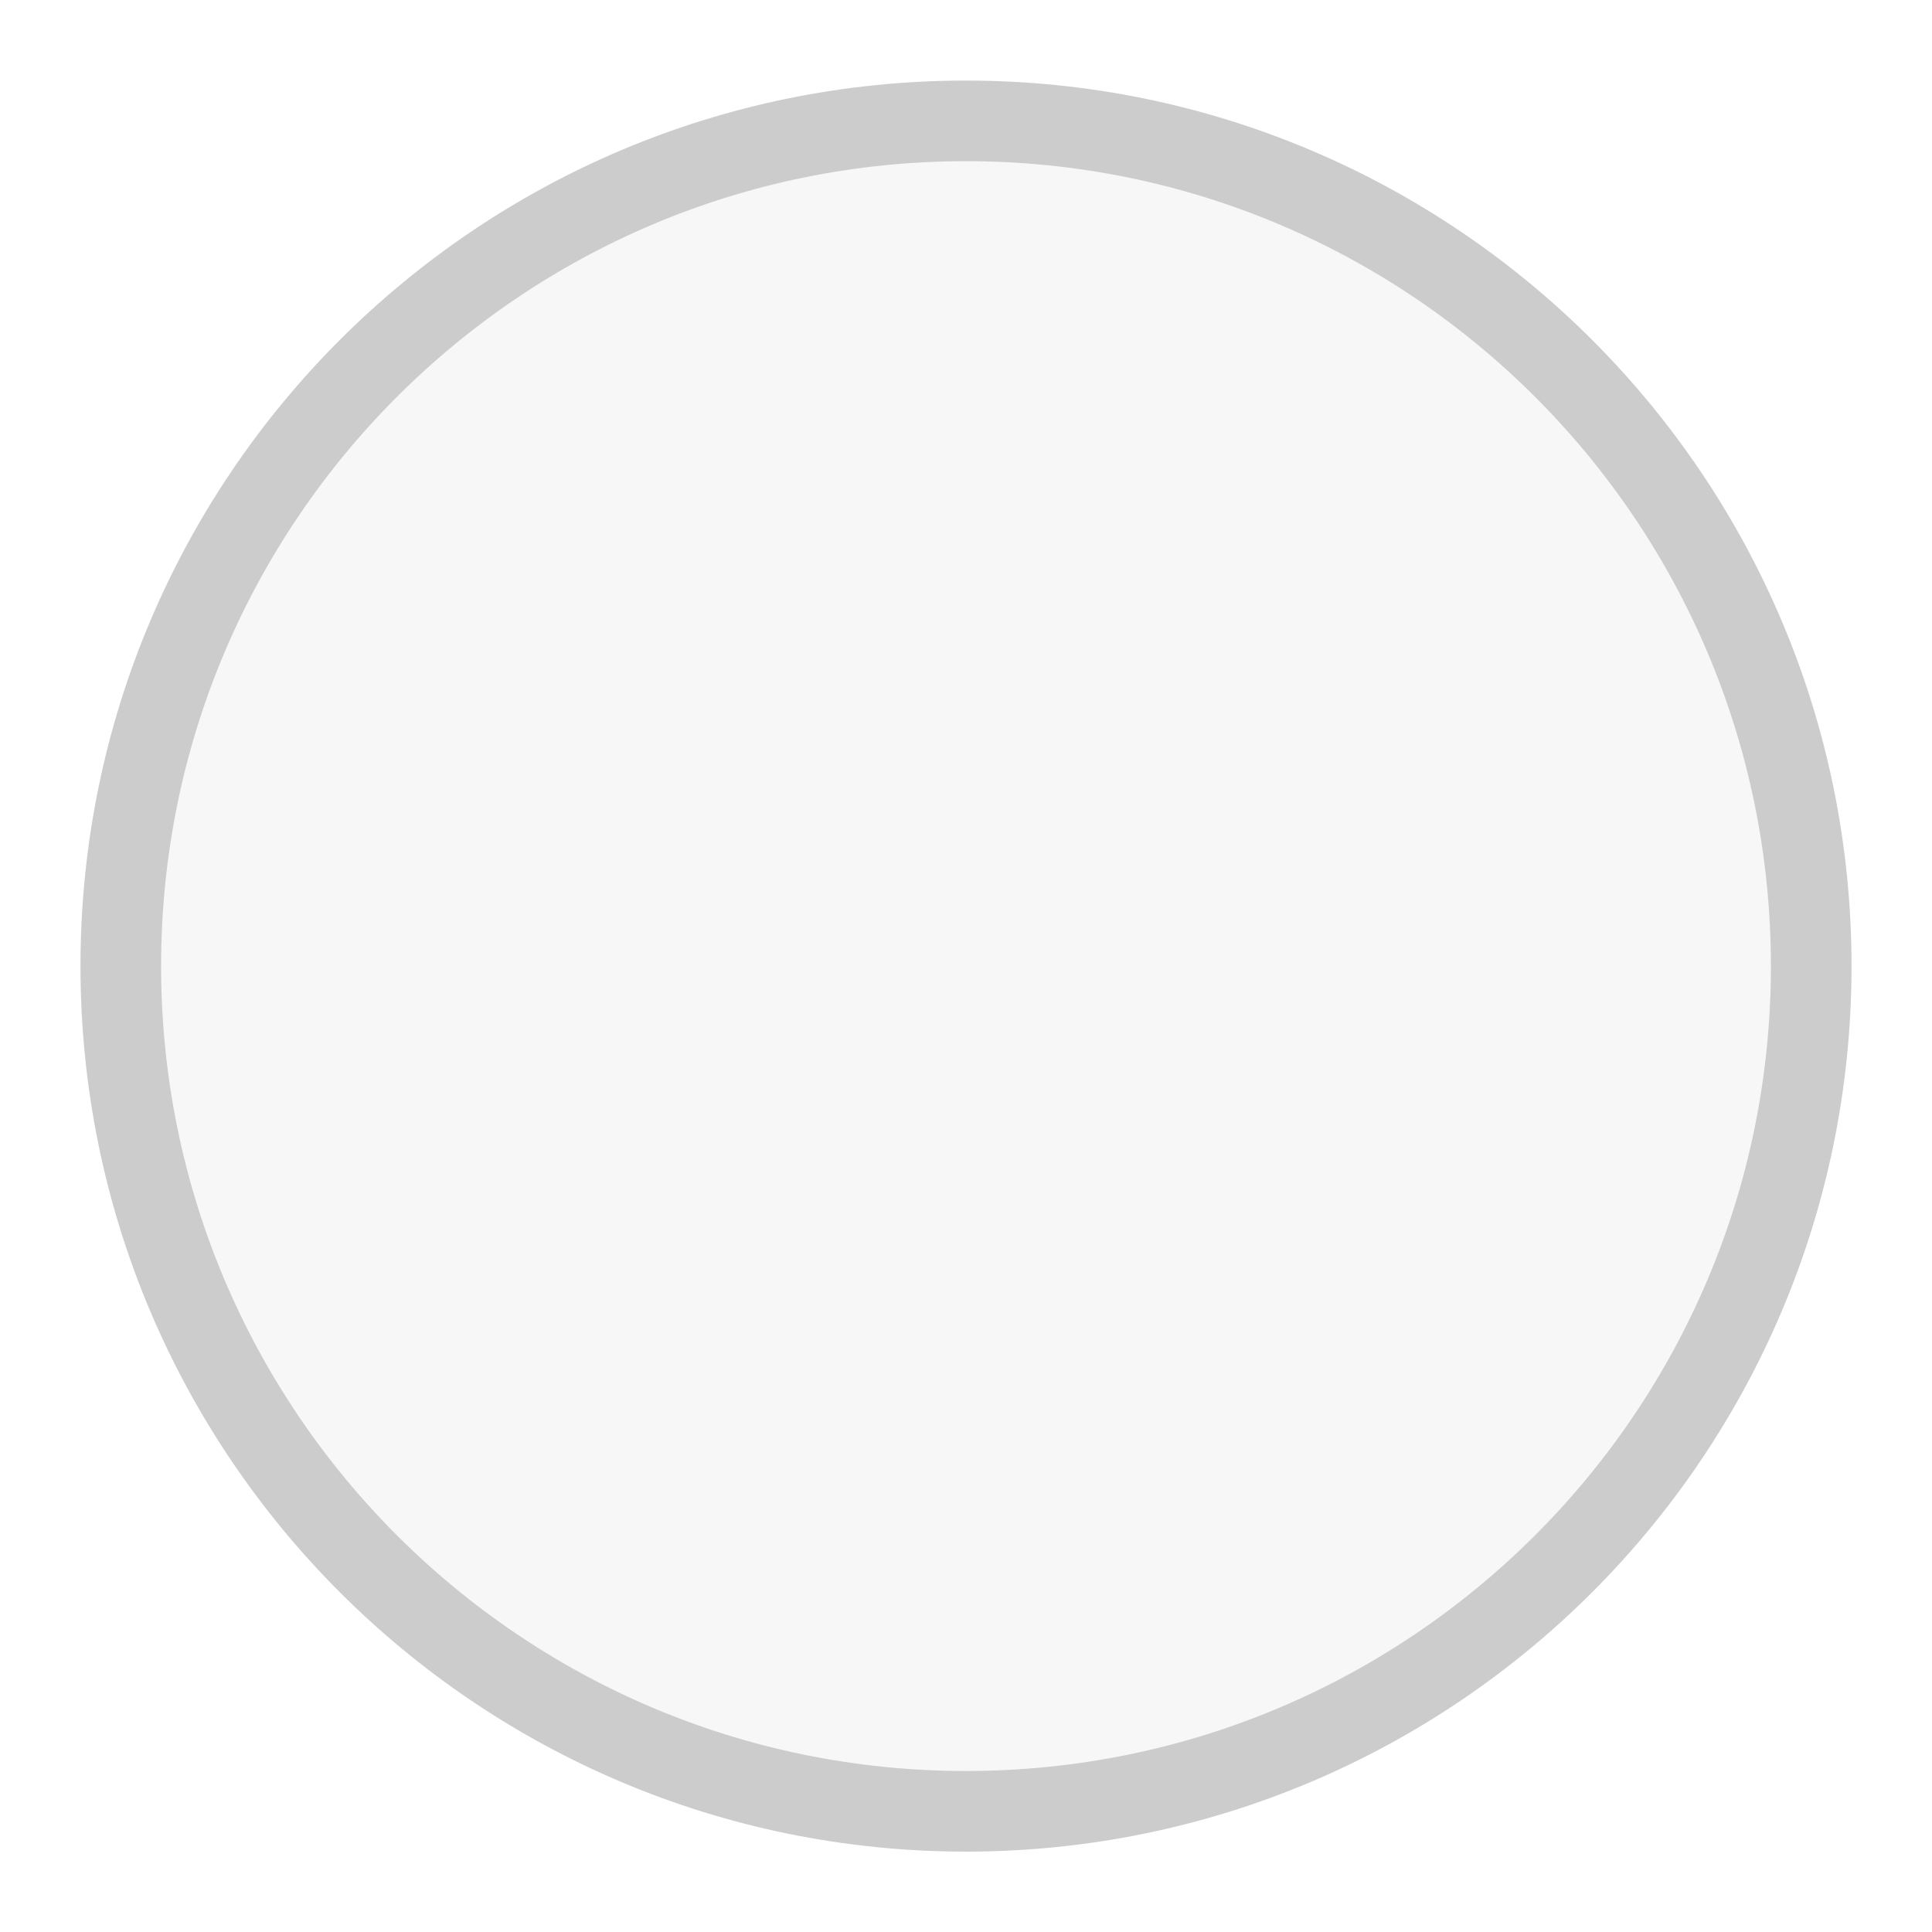
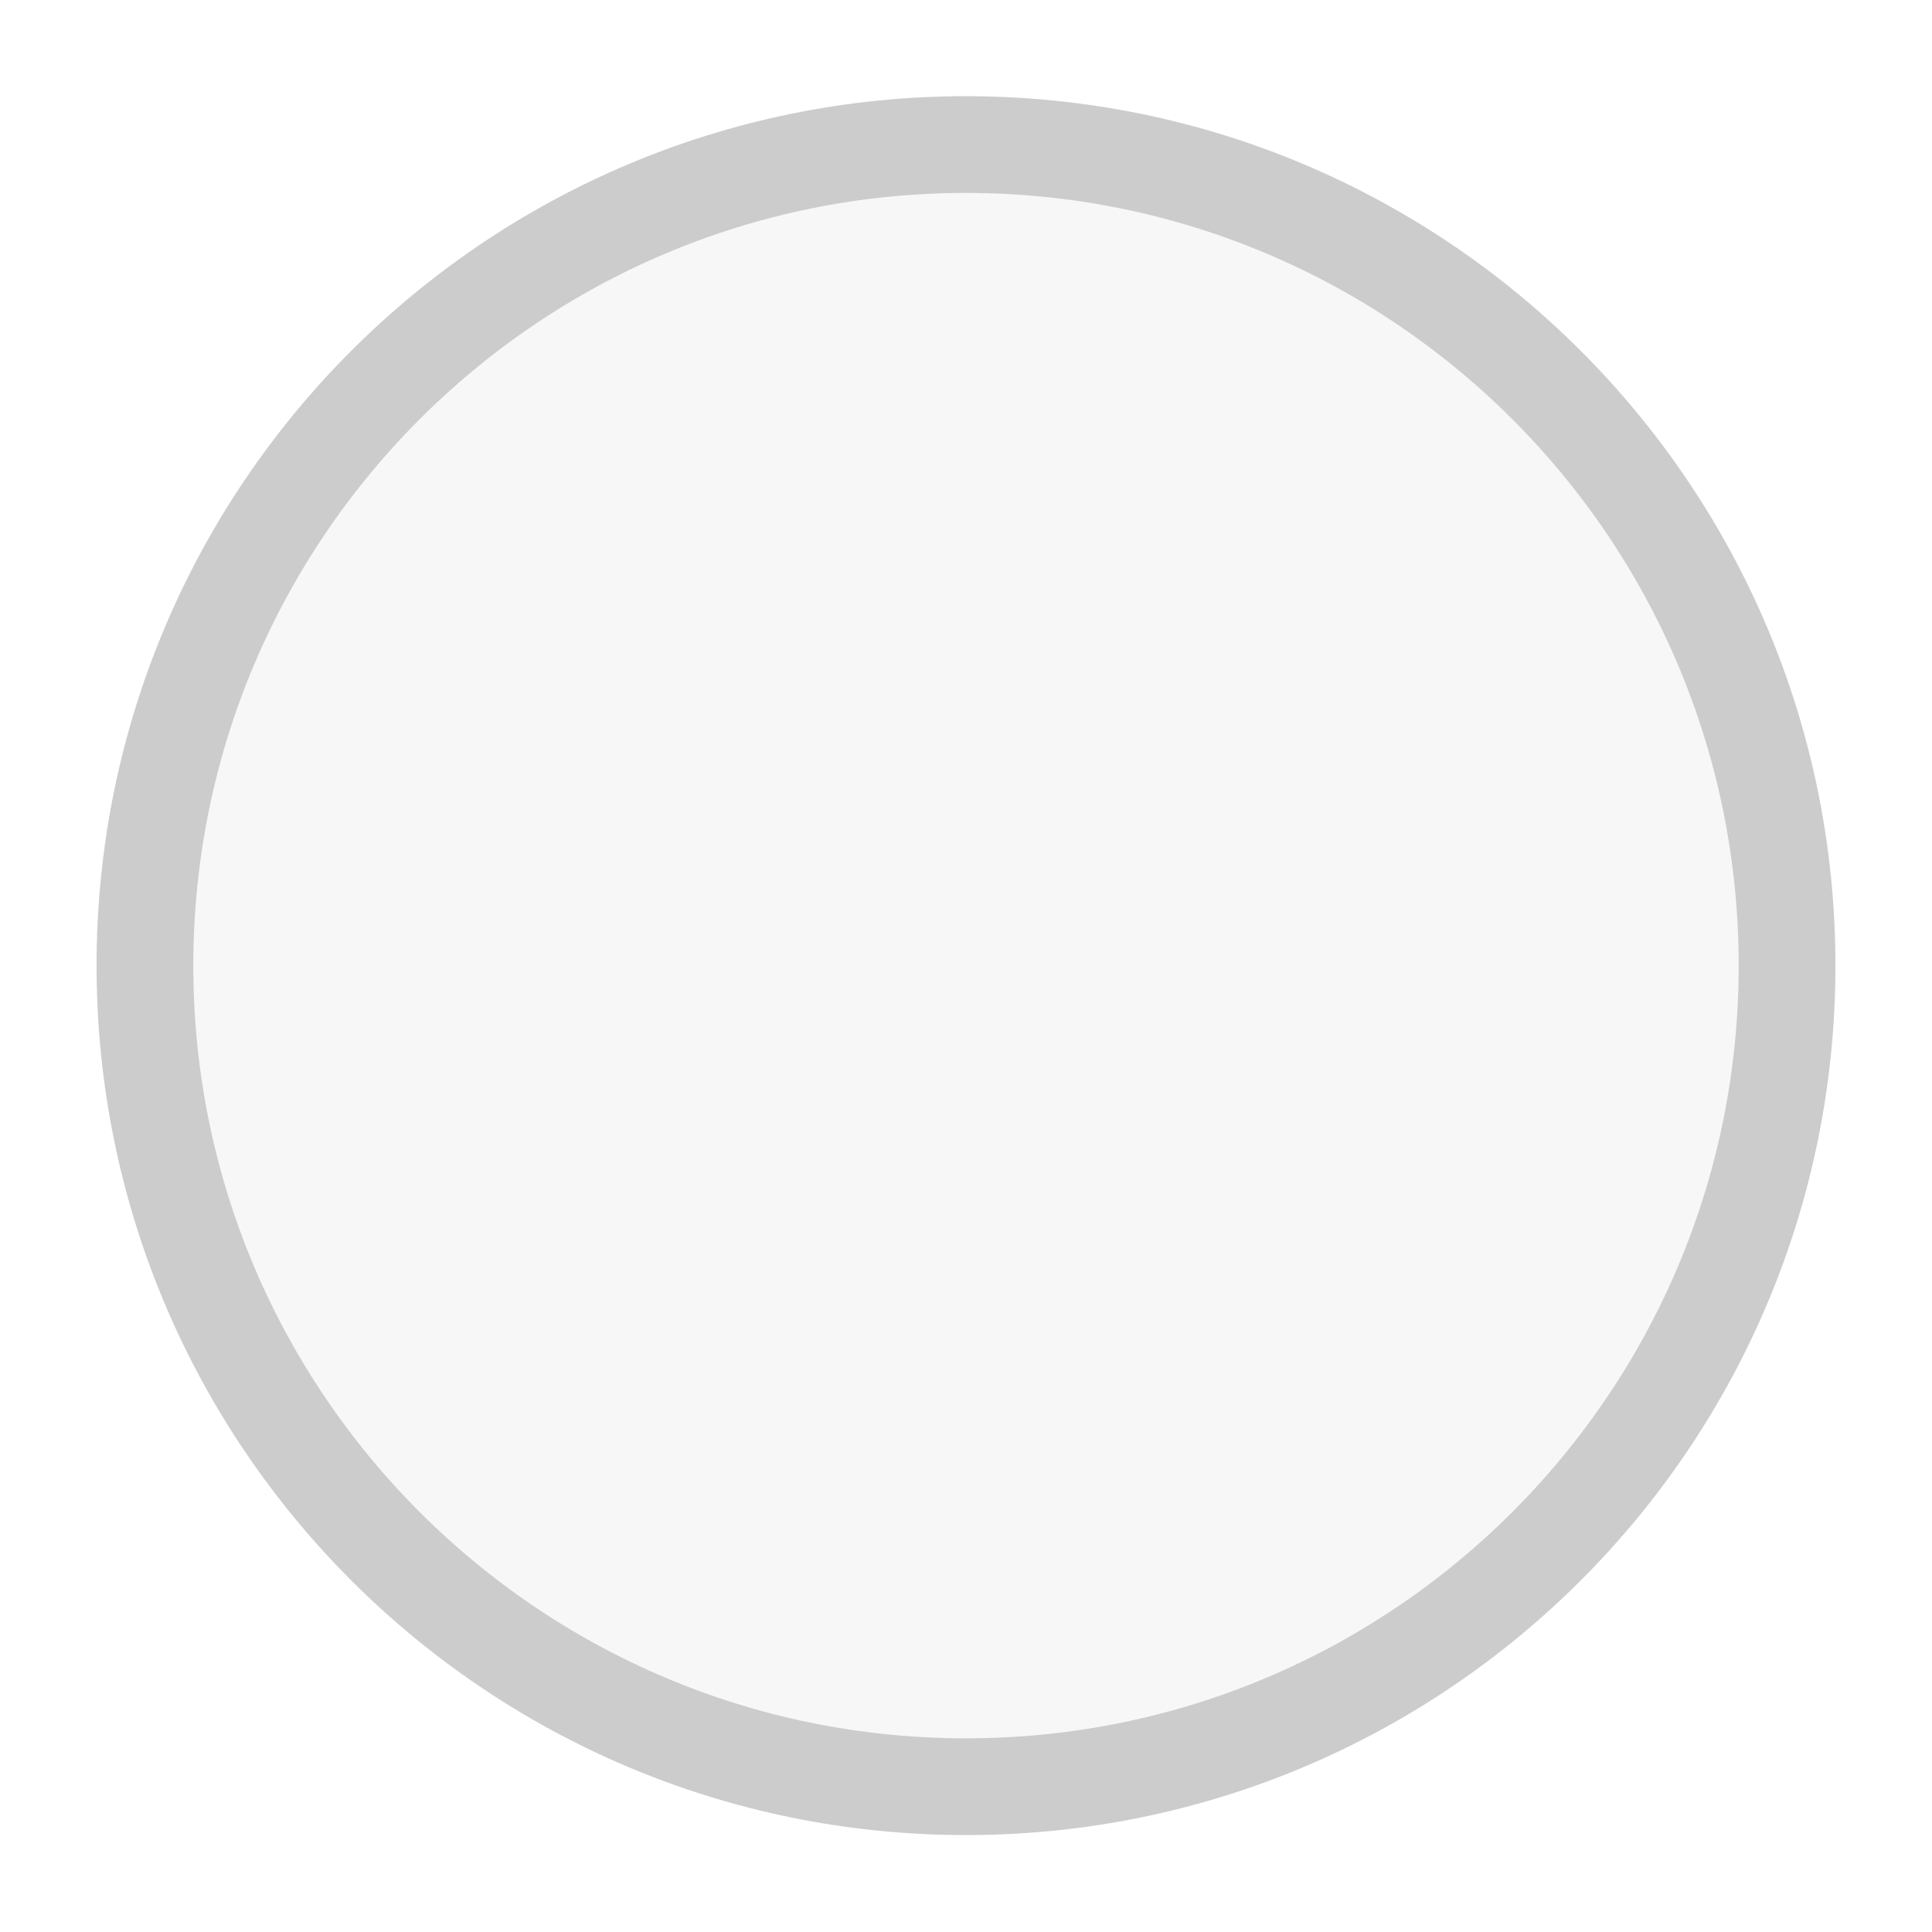
- <svg xmlns="http://www.w3.org/2000/svg" width="24" height="24" viewBox="0 0 6.35 6.35" version="1.1" id="svg1829">
-   <defs id="defs1823" />
-   <g id="layer1" transform="translate(0,-292.7667)">
-     <ellipse style="fill:#f7f7f7;fill-opacity:1;fill-rule:evenodd;stroke:#cccccc;stroke-width:0.265;stroke-linecap:round;stroke-linejoin:round;stroke-dasharray:none" id="path1305" cx="3.175" cy="295.942" rx="2.778" ry="2.778" />
-   </g>
+ <svg xmlns="http://www.w3.org/2000/svg" width="20" height="20" viewBox="0 0 5.292 5.292">
+   <circle style="fill:#f7f7f7;fill-opacity:1;fill-rule:evenodd;stroke:#ccc;stroke-width:.265;stroke-linecap:round;stroke-linejoin:round;stroke-dasharray:none" cx="2.646" cy="295.412" r="2.249" transform="translate(0 -292.767)" />
</svg>
